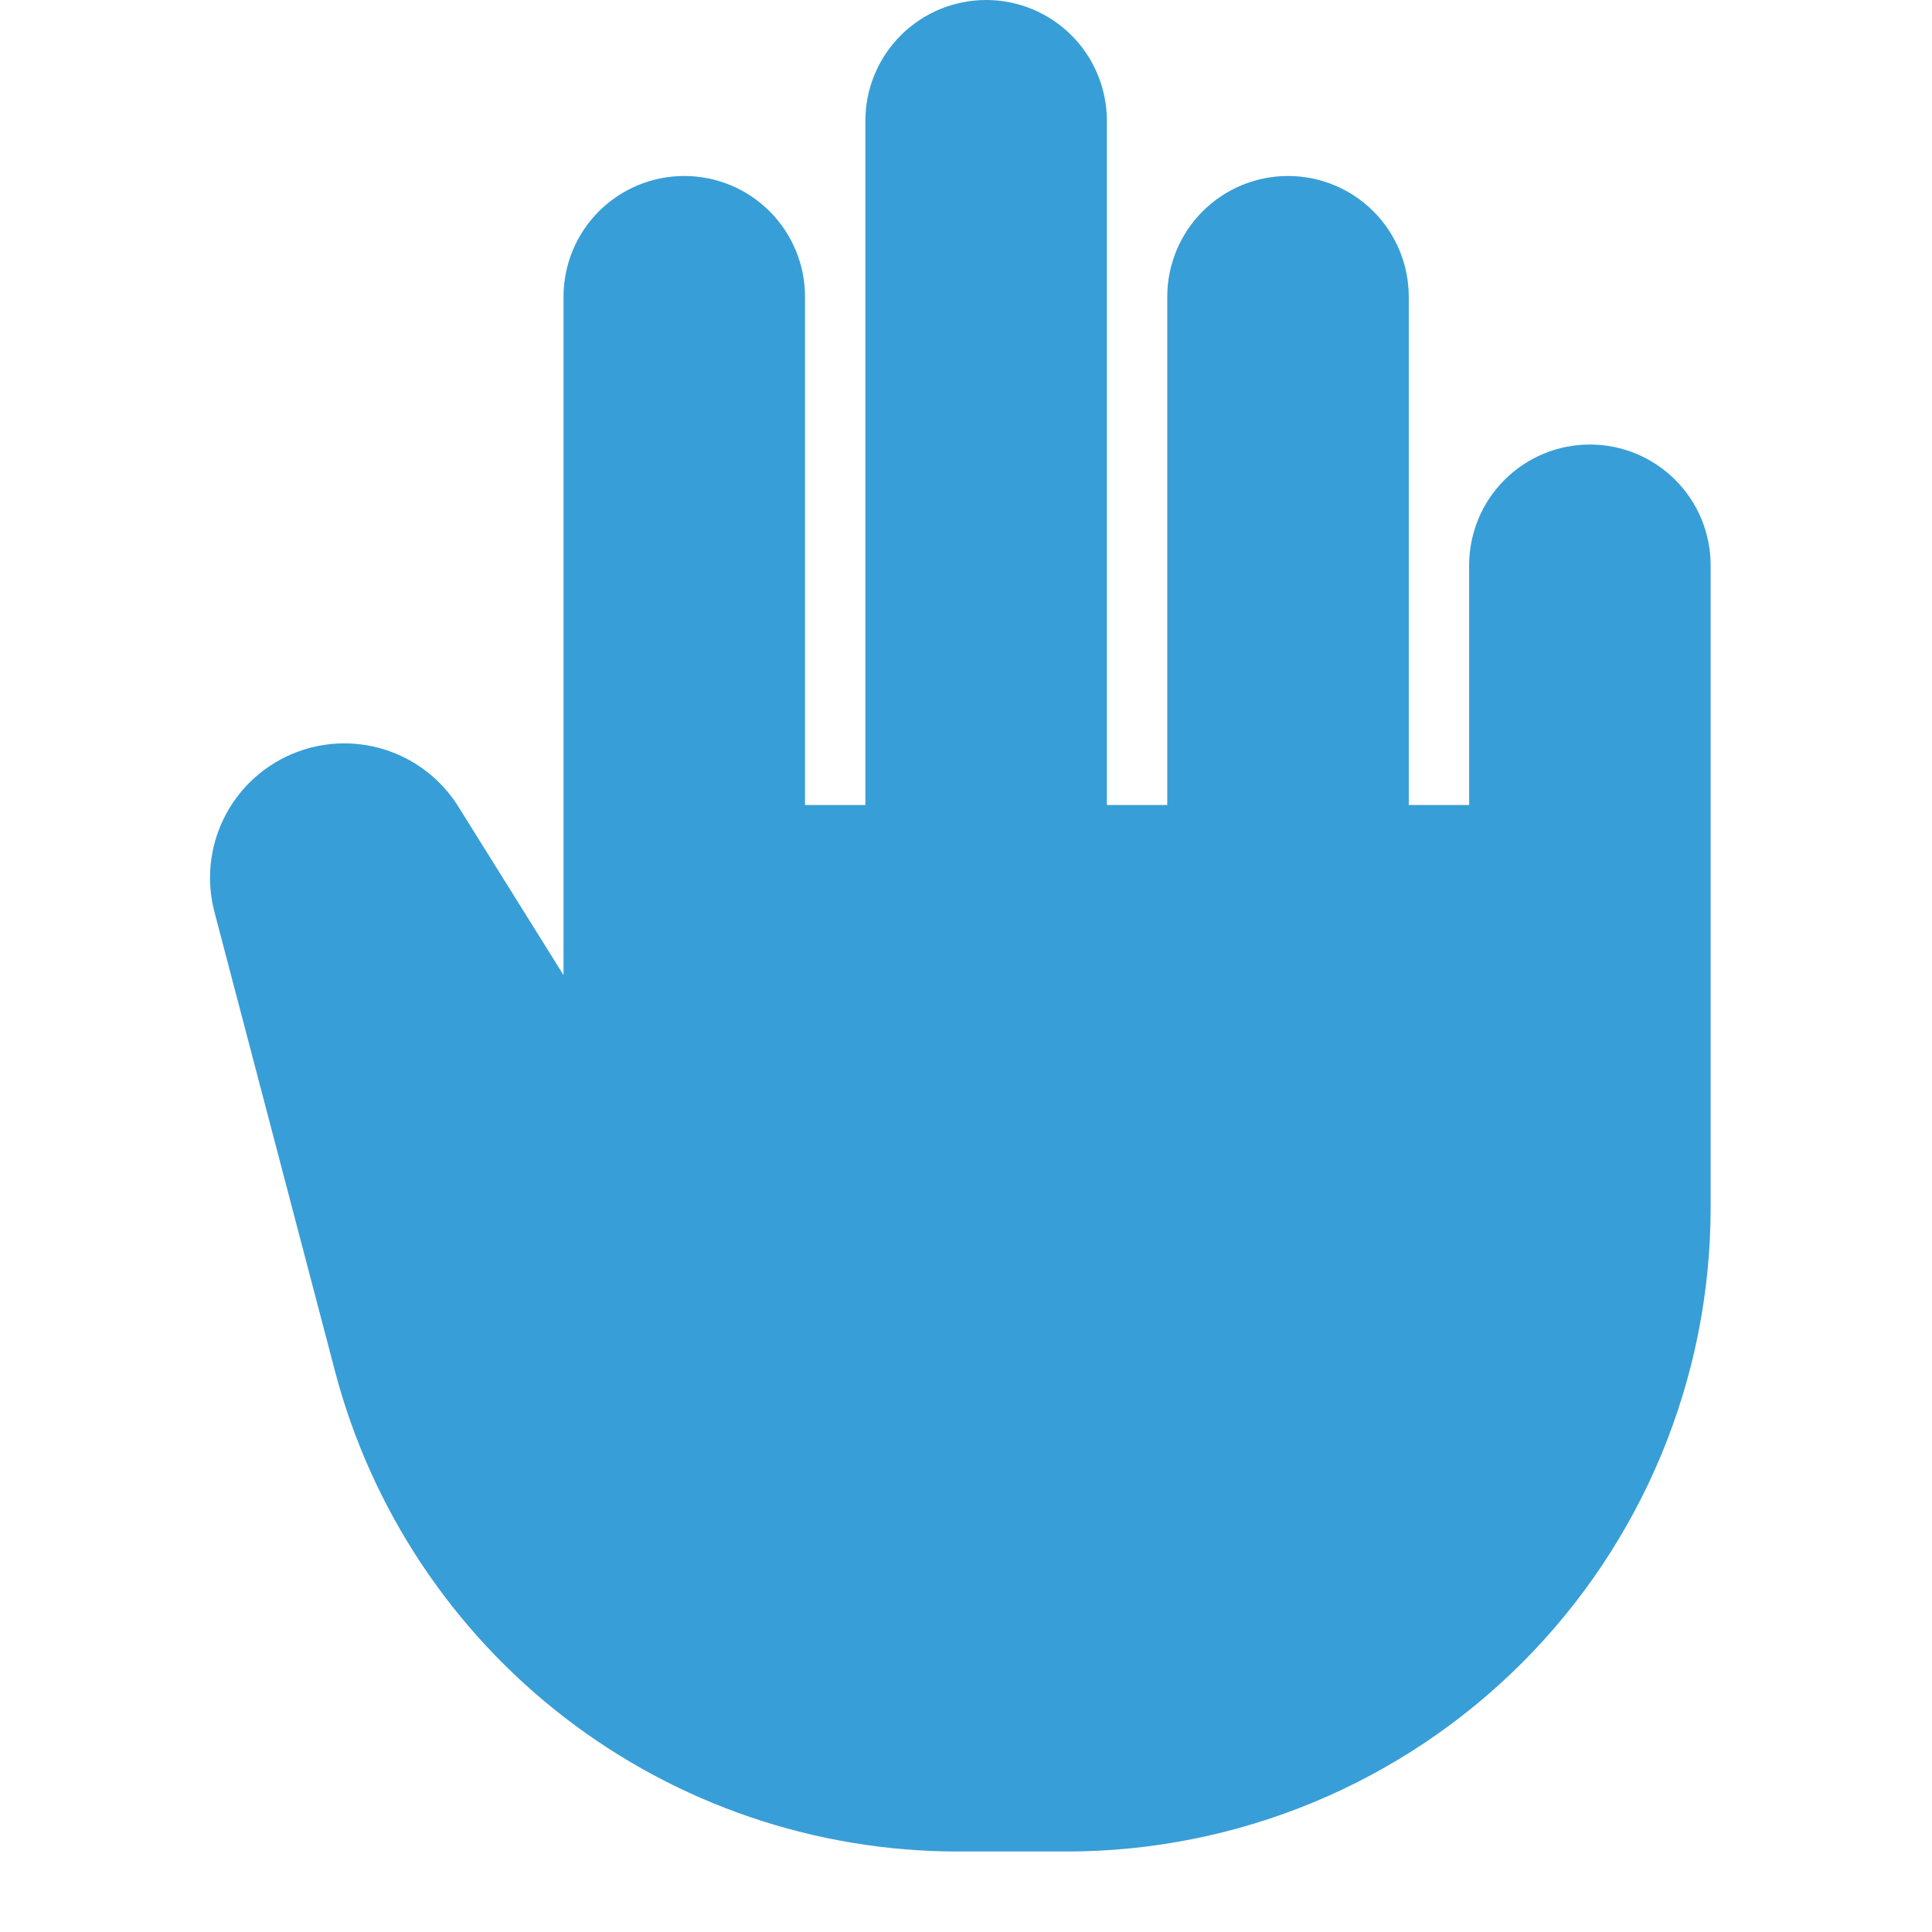
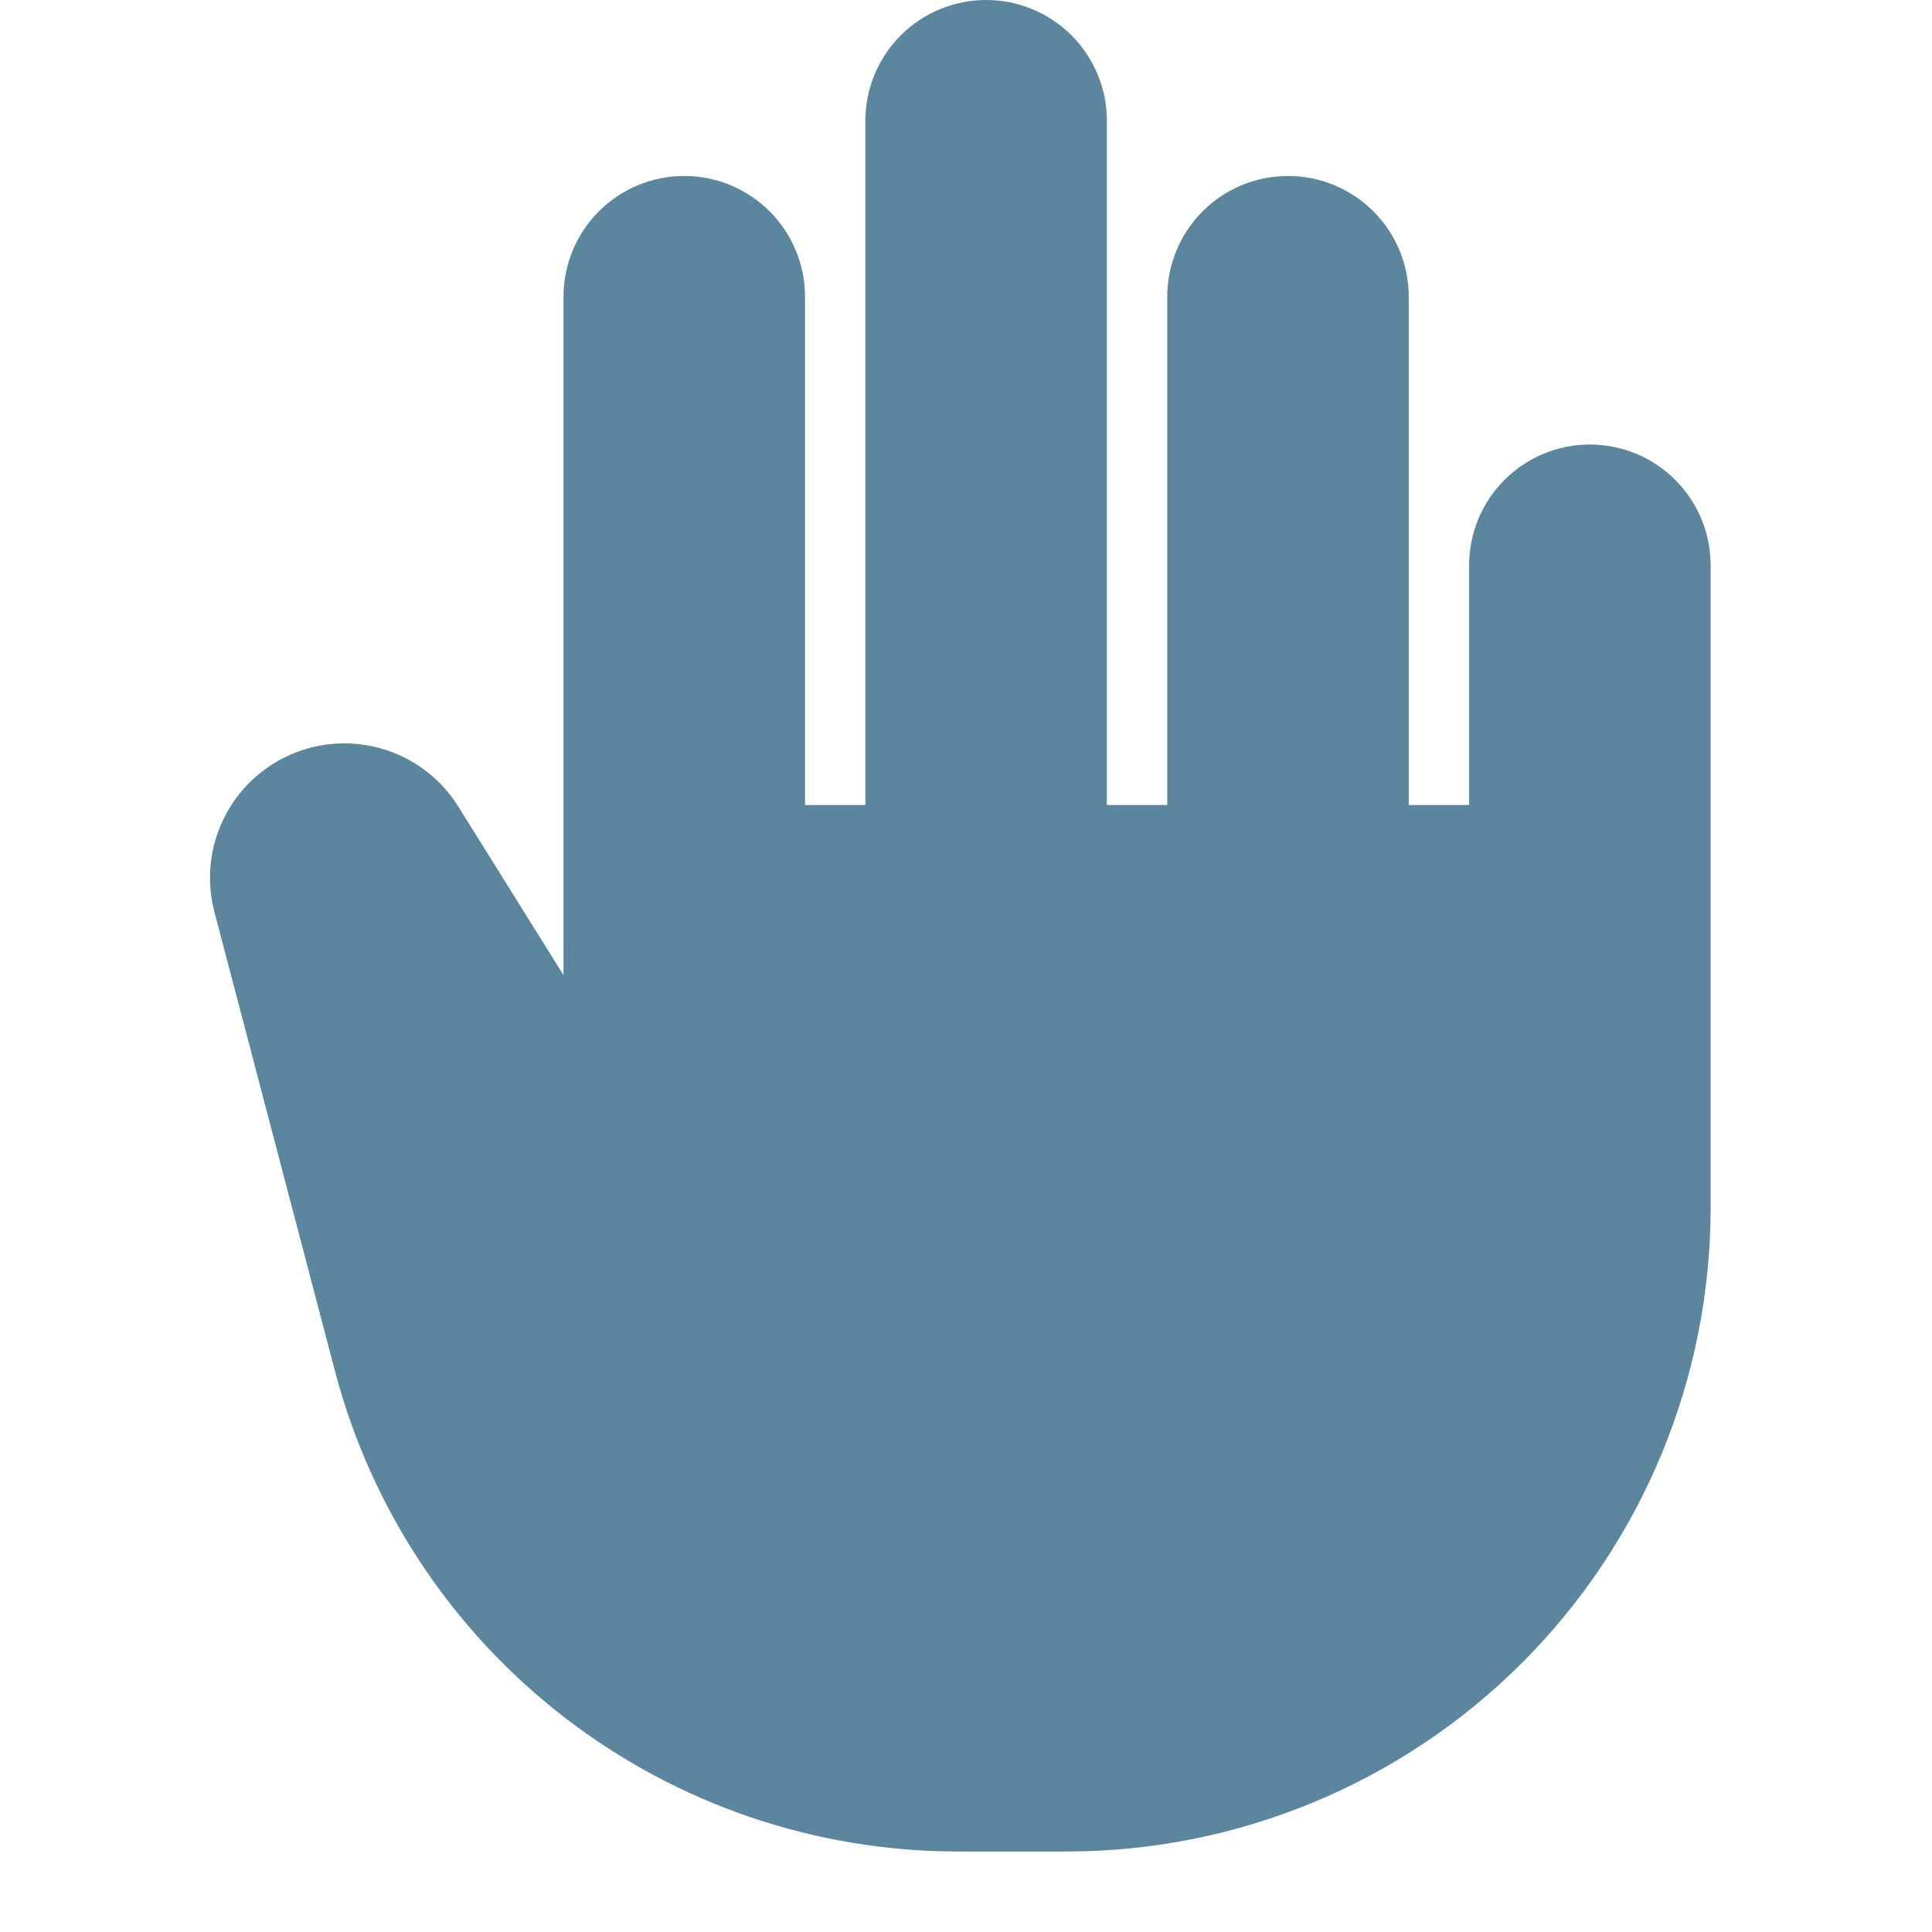
- <svg xmlns="http://www.w3.org/2000/svg" width="139" height="139" viewBox="0 0 139 139" fill="none">
-   <path d="M62.261 8.688C62.261 6.383 63.177 4.174 64.806 2.545C66.435 0.915 68.645 0 70.949 0C73.253 0 75.463 0.915 77.092 2.545C78.721 4.174 79.636 6.383 79.636 8.688V57.917H83.98V21.348C83.98 19.044 84.895 16.834 86.525 15.205C88.154 13.576 90.364 12.661 92.668 12.661C94.972 12.661 97.181 13.576 98.811 15.205C100.44 16.834 101.355 19.044 101.355 21.348V57.917H105.699V40.669C105.699 38.365 106.614 36.155 108.243 34.526C109.873 32.897 112.082 31.982 114.386 31.982C116.691 31.982 118.9 32.897 120.529 34.526C122.159 36.155 123.074 38.365 123.074 40.669V86.875C123.074 99.163 118.192 110.948 109.503 119.638C100.814 128.327 89.029 133.208 76.741 133.208H68.916C58.677 133.209 48.725 129.817 40.617 123.564C32.509 117.31 26.701 108.547 24.1 98.644L15.424 65.596C14.839 63.361 15.075 60.989 16.088 58.912C17.101 56.834 18.825 55.189 20.947 54.273C23.069 53.358 25.449 53.233 27.655 53.922C29.862 54.611 31.748 56.067 32.973 58.027L40.543 70.154V21.348C40.543 19.044 41.458 16.834 43.087 15.205C44.717 13.576 46.926 12.661 49.23 12.661C51.534 12.661 53.744 13.576 55.373 15.205C57.002 16.834 57.918 19.044 57.918 21.348V57.917H62.261V8.688Z" fill="#389ED7" />
+ <svg xmlns="http://www.w3.org/2000/svg" width="155" height="155" viewBox="0 0 155 155" fill="none">
+   <path d="M69.427 9.688C69.427 7.118 70.448 4.654 72.265 2.837C74.082 1.021 76.546 0 79.115 0C81.684 0 84.148 1.021 85.965 2.837C87.782 4.654 88.802 7.118 88.802 9.688V64.583H93.646V23.805C93.646 21.236 94.667 18.772 96.484 16.955C98.3 15.139 100.764 14.118 103.334 14.118C105.903 14.118 108.367 15.139 110.184 16.955C112 18.772 113.021 21.236 113.021 23.805V64.583H117.865V45.35C117.865 42.781 118.885 40.317 120.702 38.5C122.519 36.684 124.983 35.663 127.552 35.663C130.122 35.663 132.586 36.684 134.402 38.5C136.219 40.317 137.24 42.781 137.24 45.35V96.875C137.24 110.578 131.796 123.719 122.107 133.409C112.418 143.098 99.276 148.542 85.573 148.542H76.848C65.43 148.542 54.333 144.76 45.292 137.787C36.25 130.814 29.774 121.042 26.873 109.998L17.199 73.147C16.546 70.654 16.809 68.009 17.939 65.693C19.069 63.377 20.991 61.542 23.357 60.521C25.724 59.5 28.378 59.361 30.838 60.129C33.298 60.897 35.402 62.52 36.768 64.706L45.209 78.23V23.805C45.209 21.236 46.229 18.772 48.046 16.955C49.863 15.139 52.327 14.118 54.896 14.118C57.465 14.118 59.929 15.139 61.746 16.955C63.563 18.772 64.584 21.236 64.584 23.805V64.583H69.427V9.688Z" fill="#5B869D" />
</svg>
